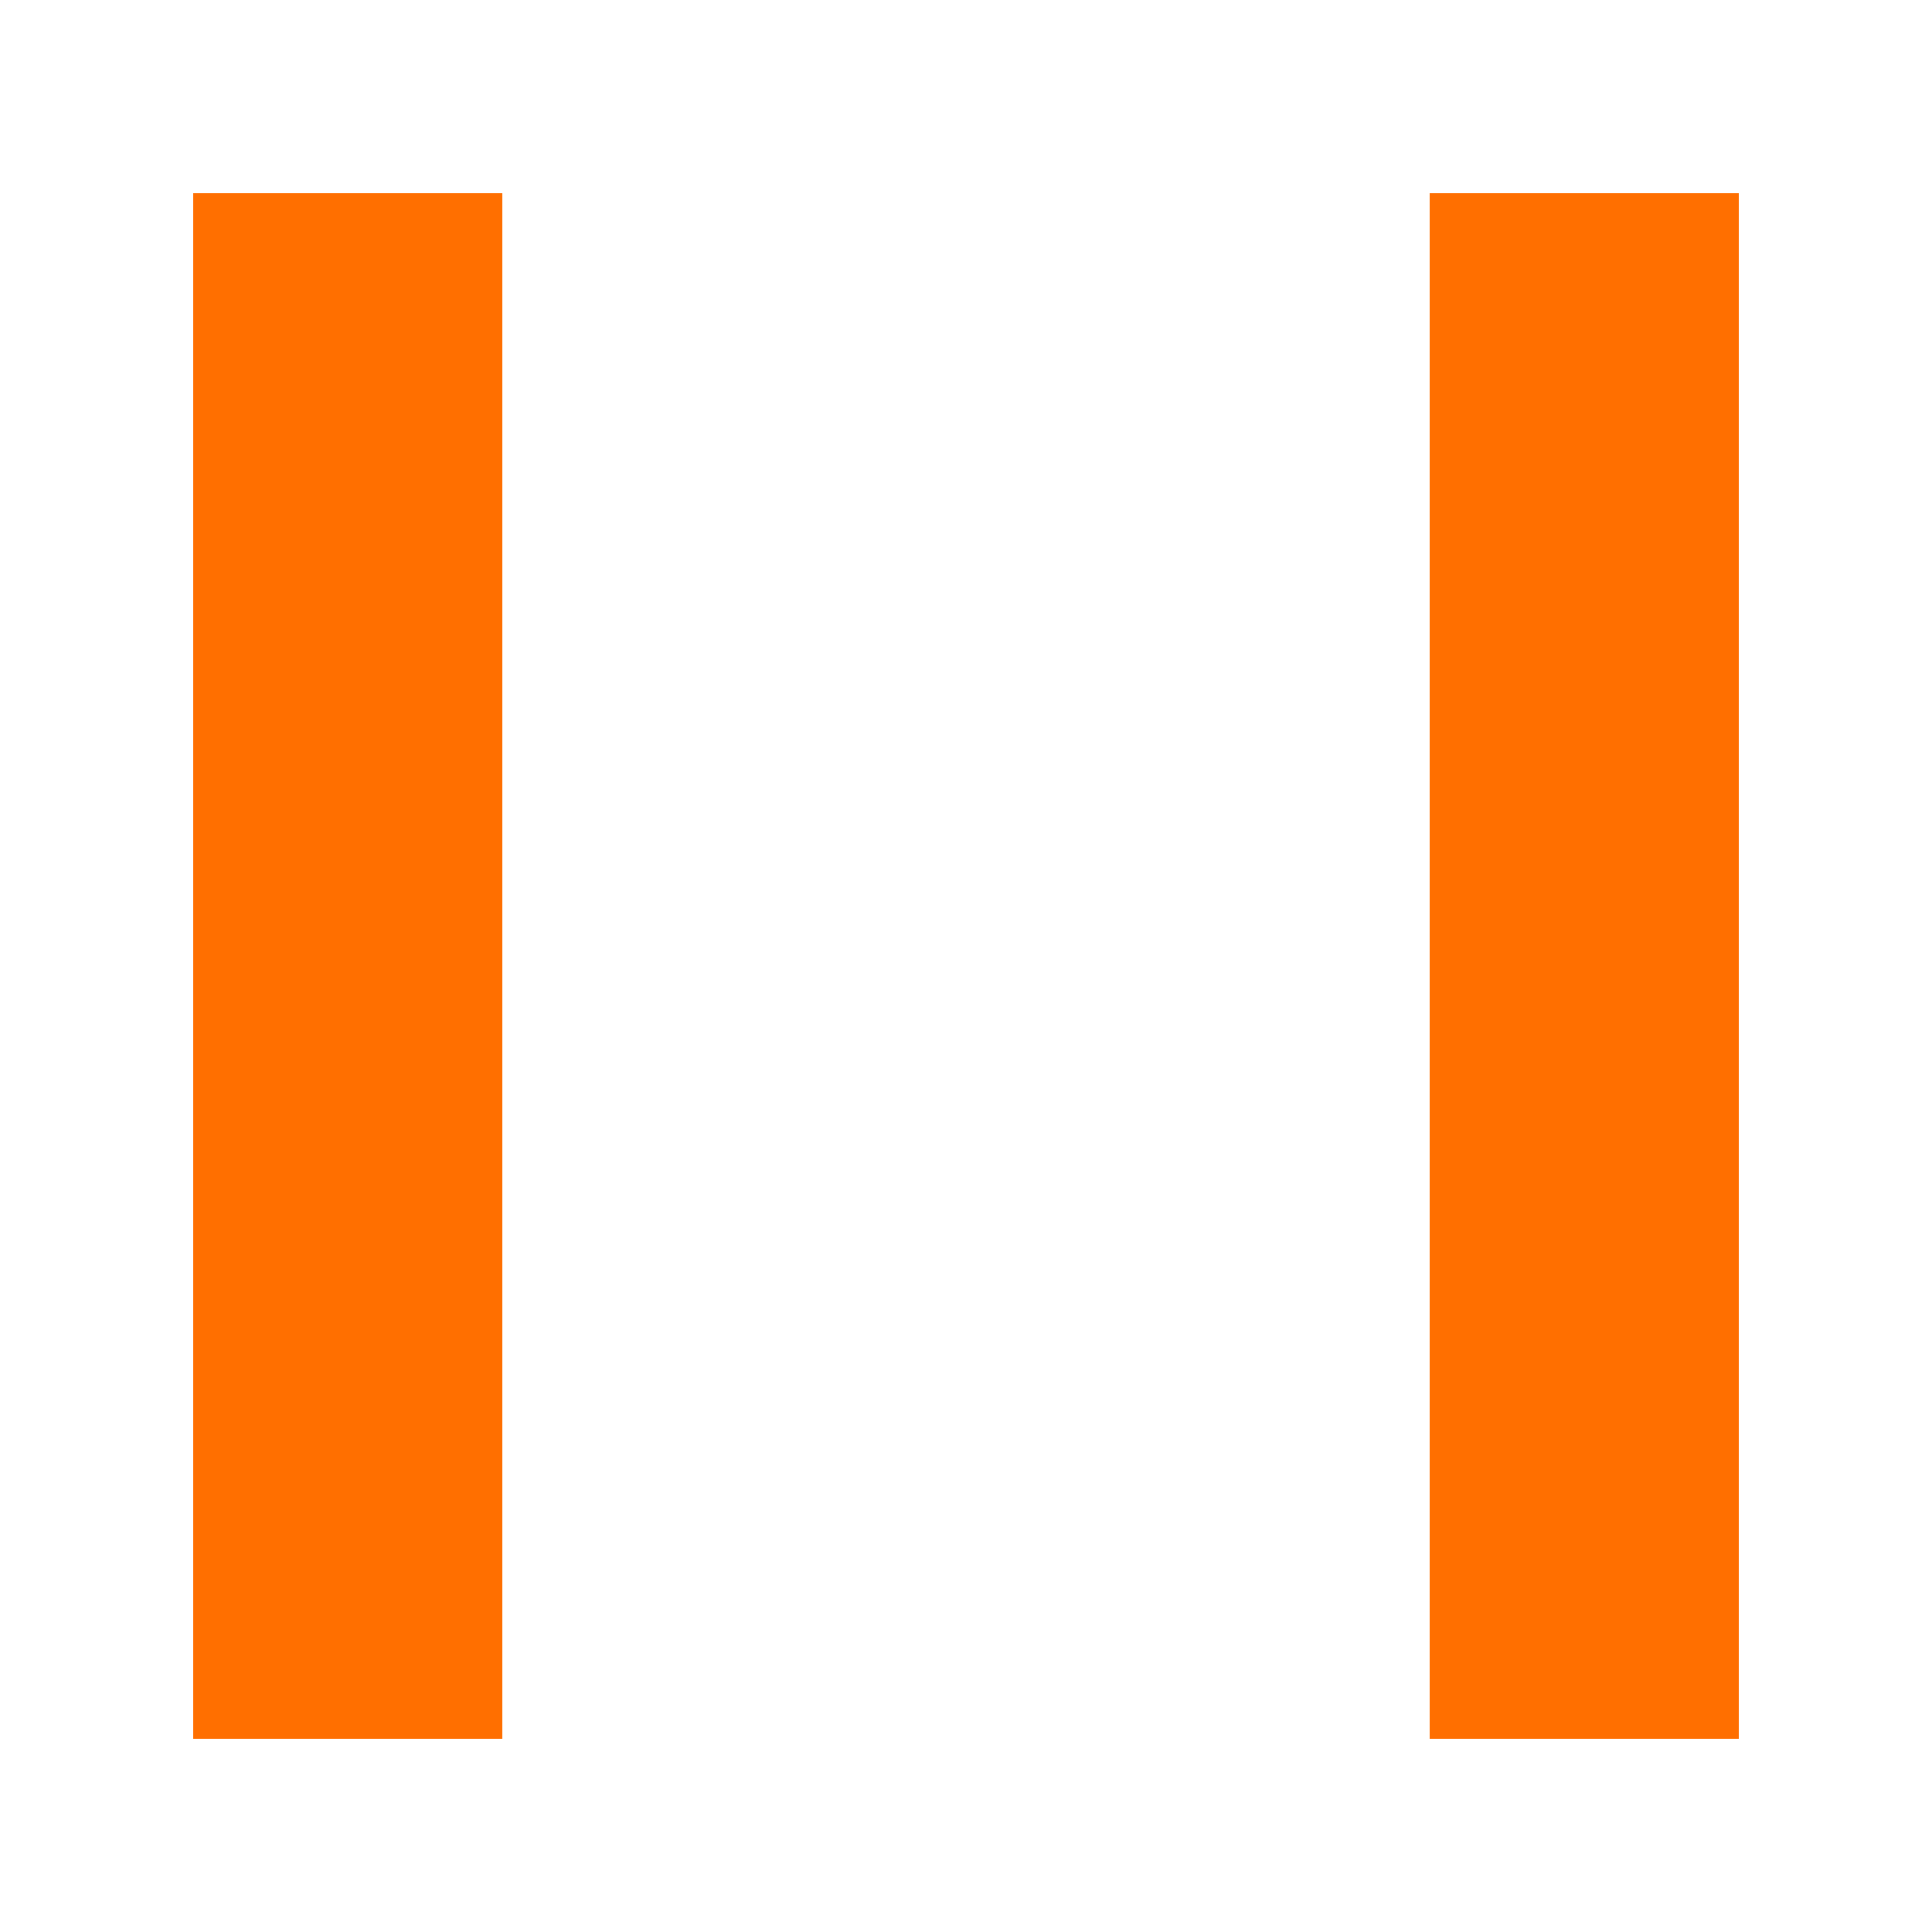
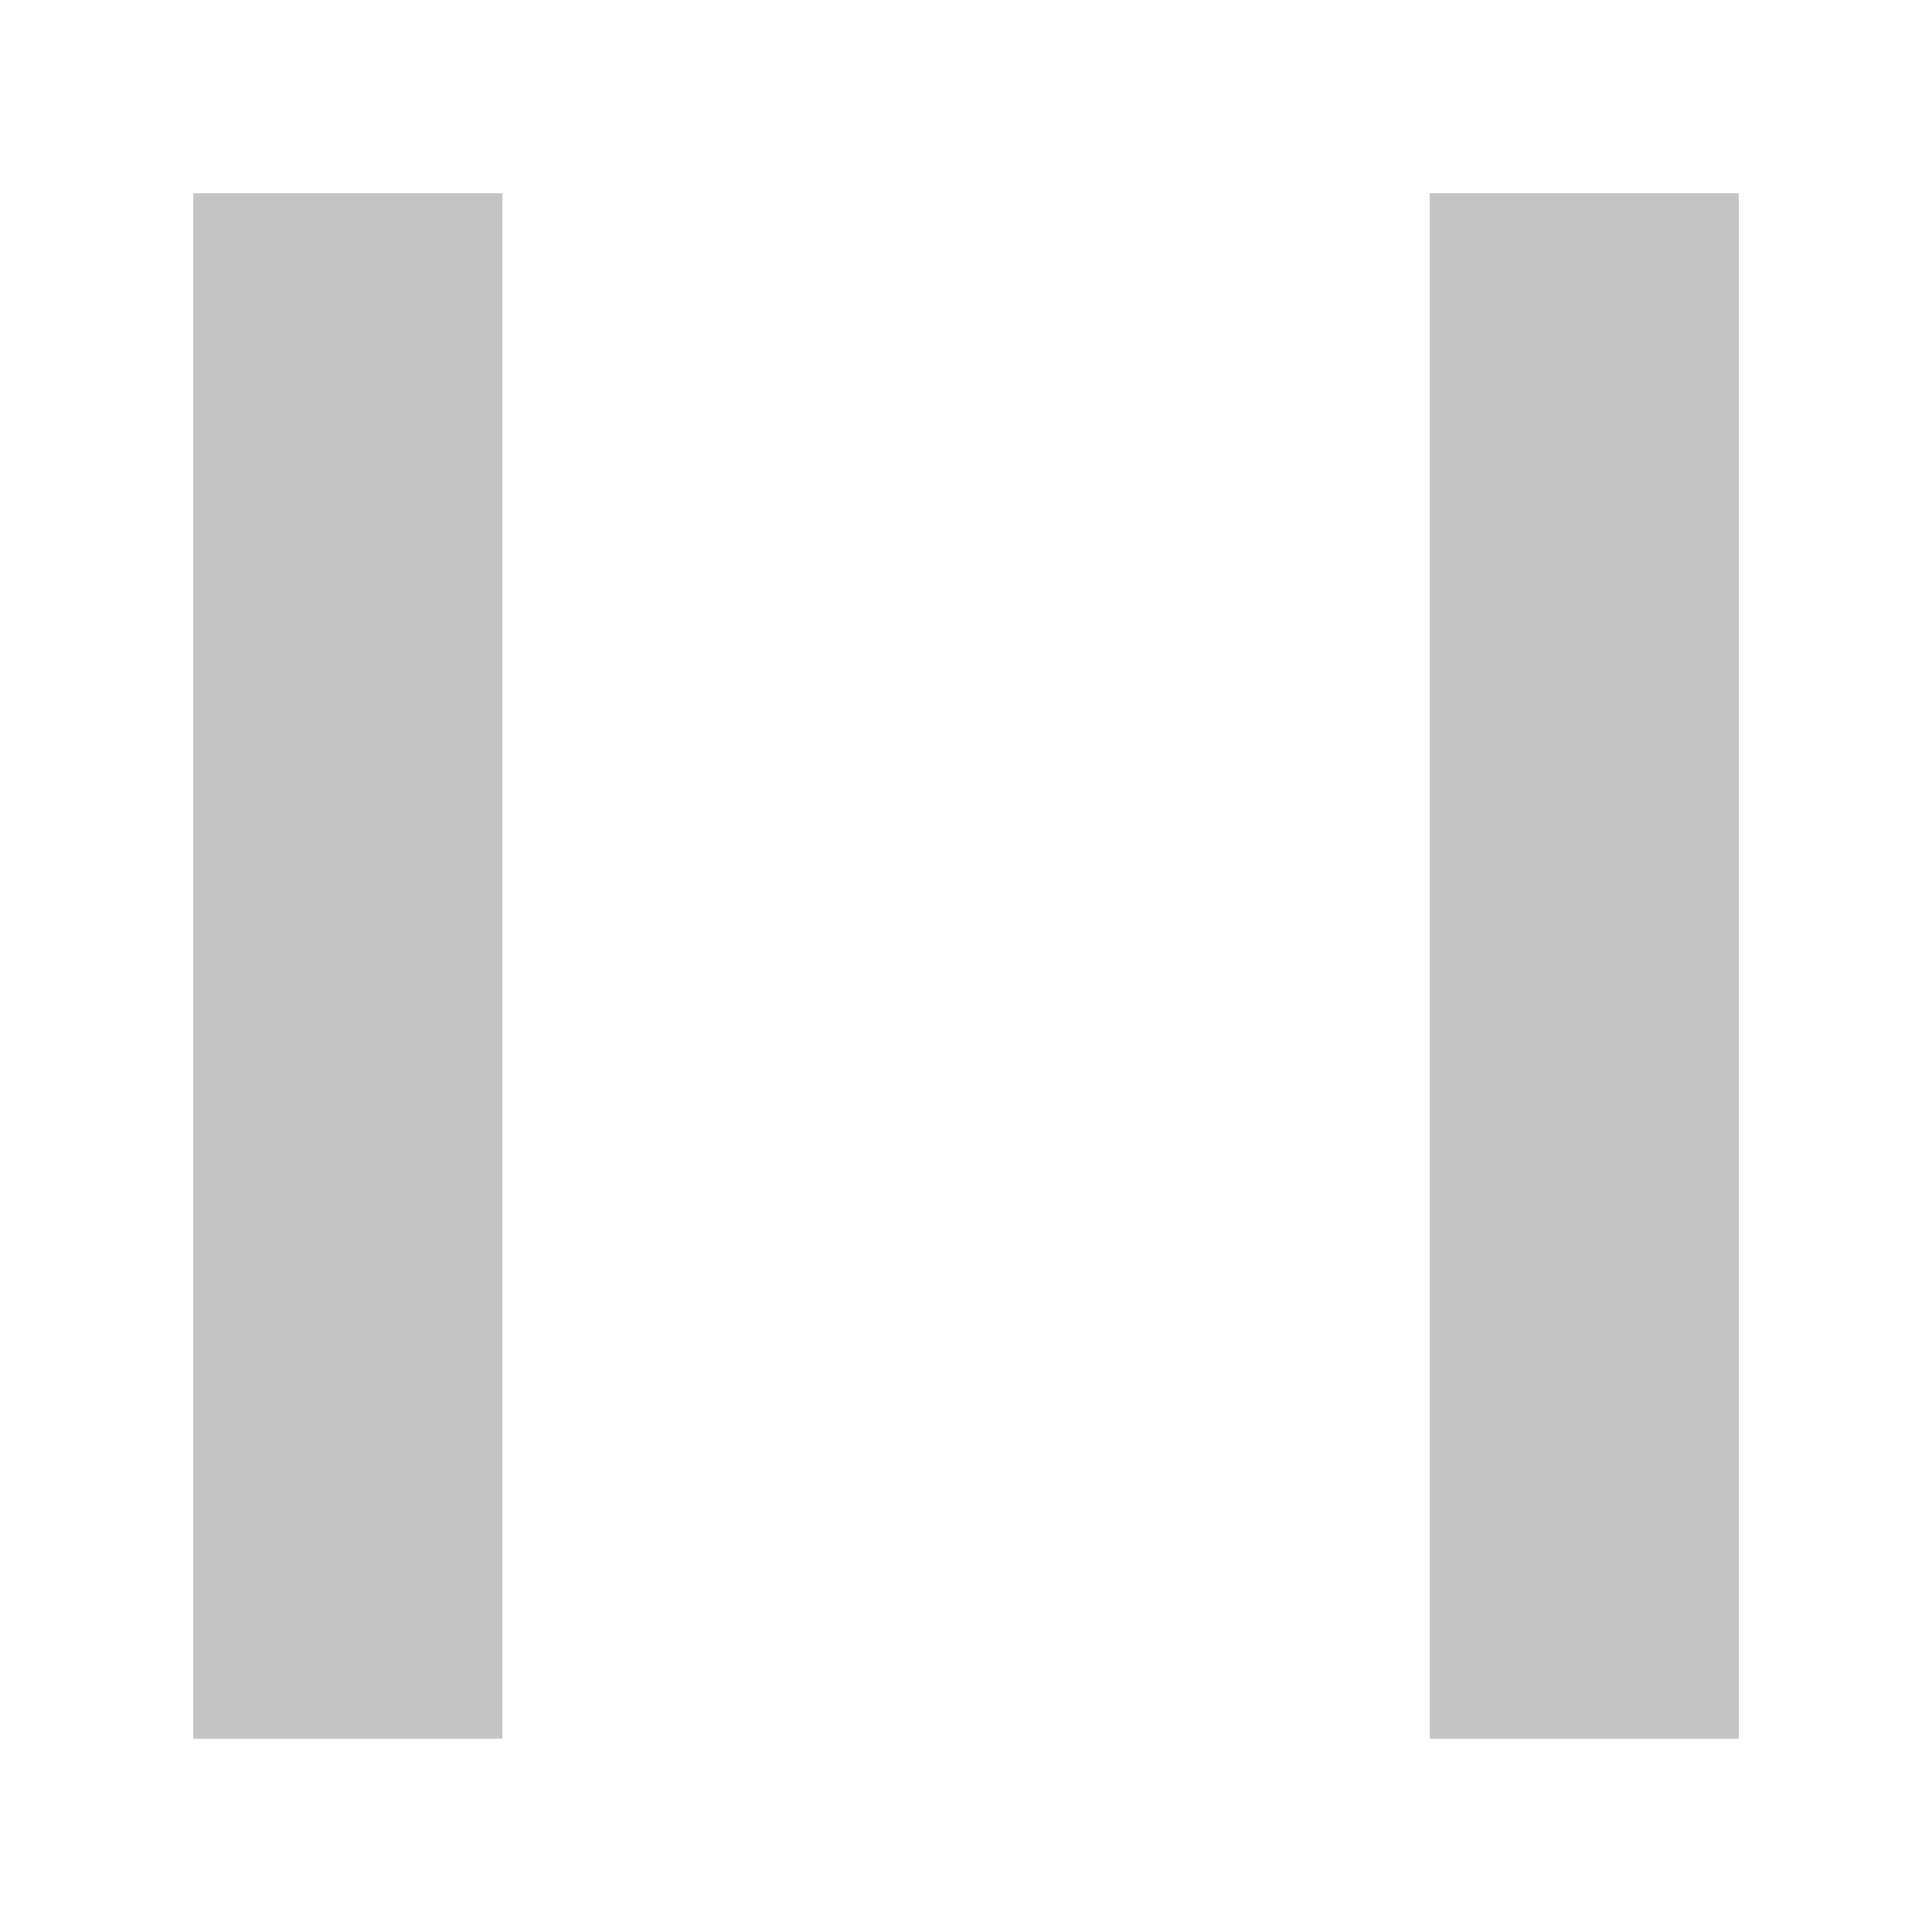
<svg xmlns="http://www.w3.org/2000/svg" width="25" height="25" viewBox="0 0 25 25" fill="none">
-   <path d="M6.5 2.5H2.5V22.5H6.5V2.5Z" fill="#FF6F00" />
-   <path d="M22.5 2.5H18.5V22.5H22.5V2.5Z" fill="#FF6F00" />
+   <path d="M6.5 2.5H2.5V22.5H6.5V2.5Z" fill="#C4C4C4" />
+   <path d="M22.5 2.5H18.5V22.5H22.5V2.5Z" fill="#C4C4C4" />
</svg>
